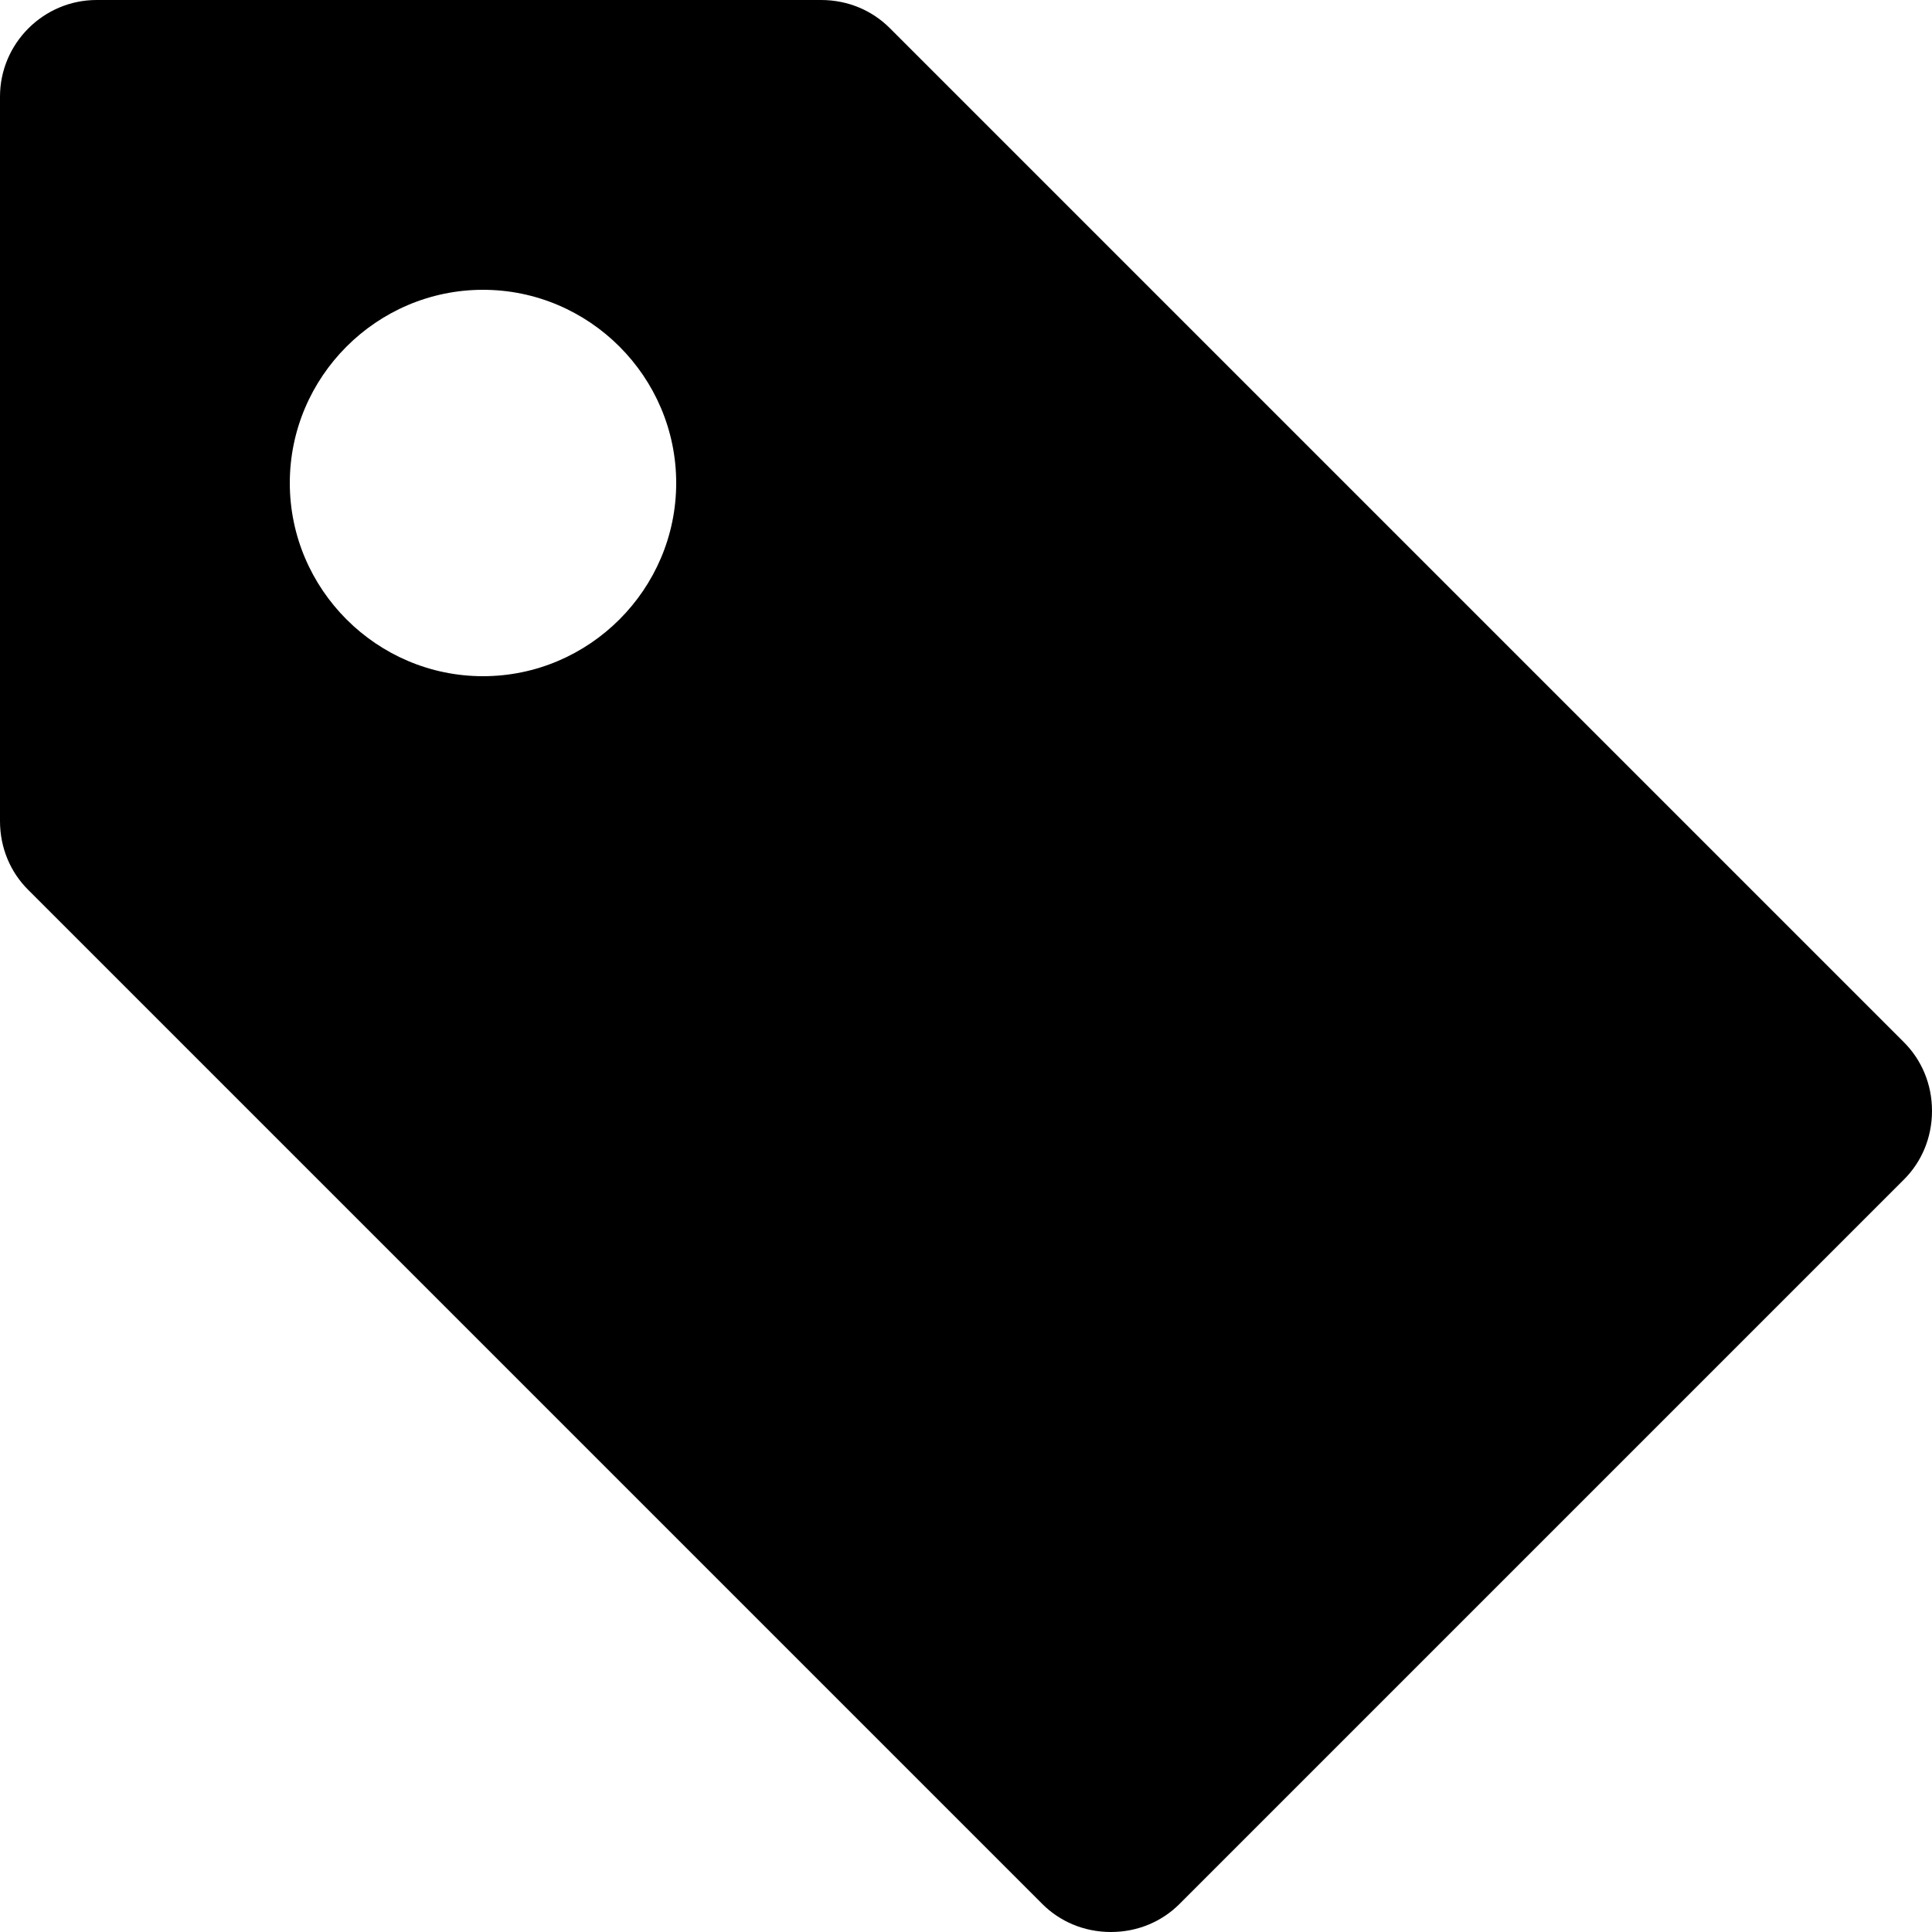
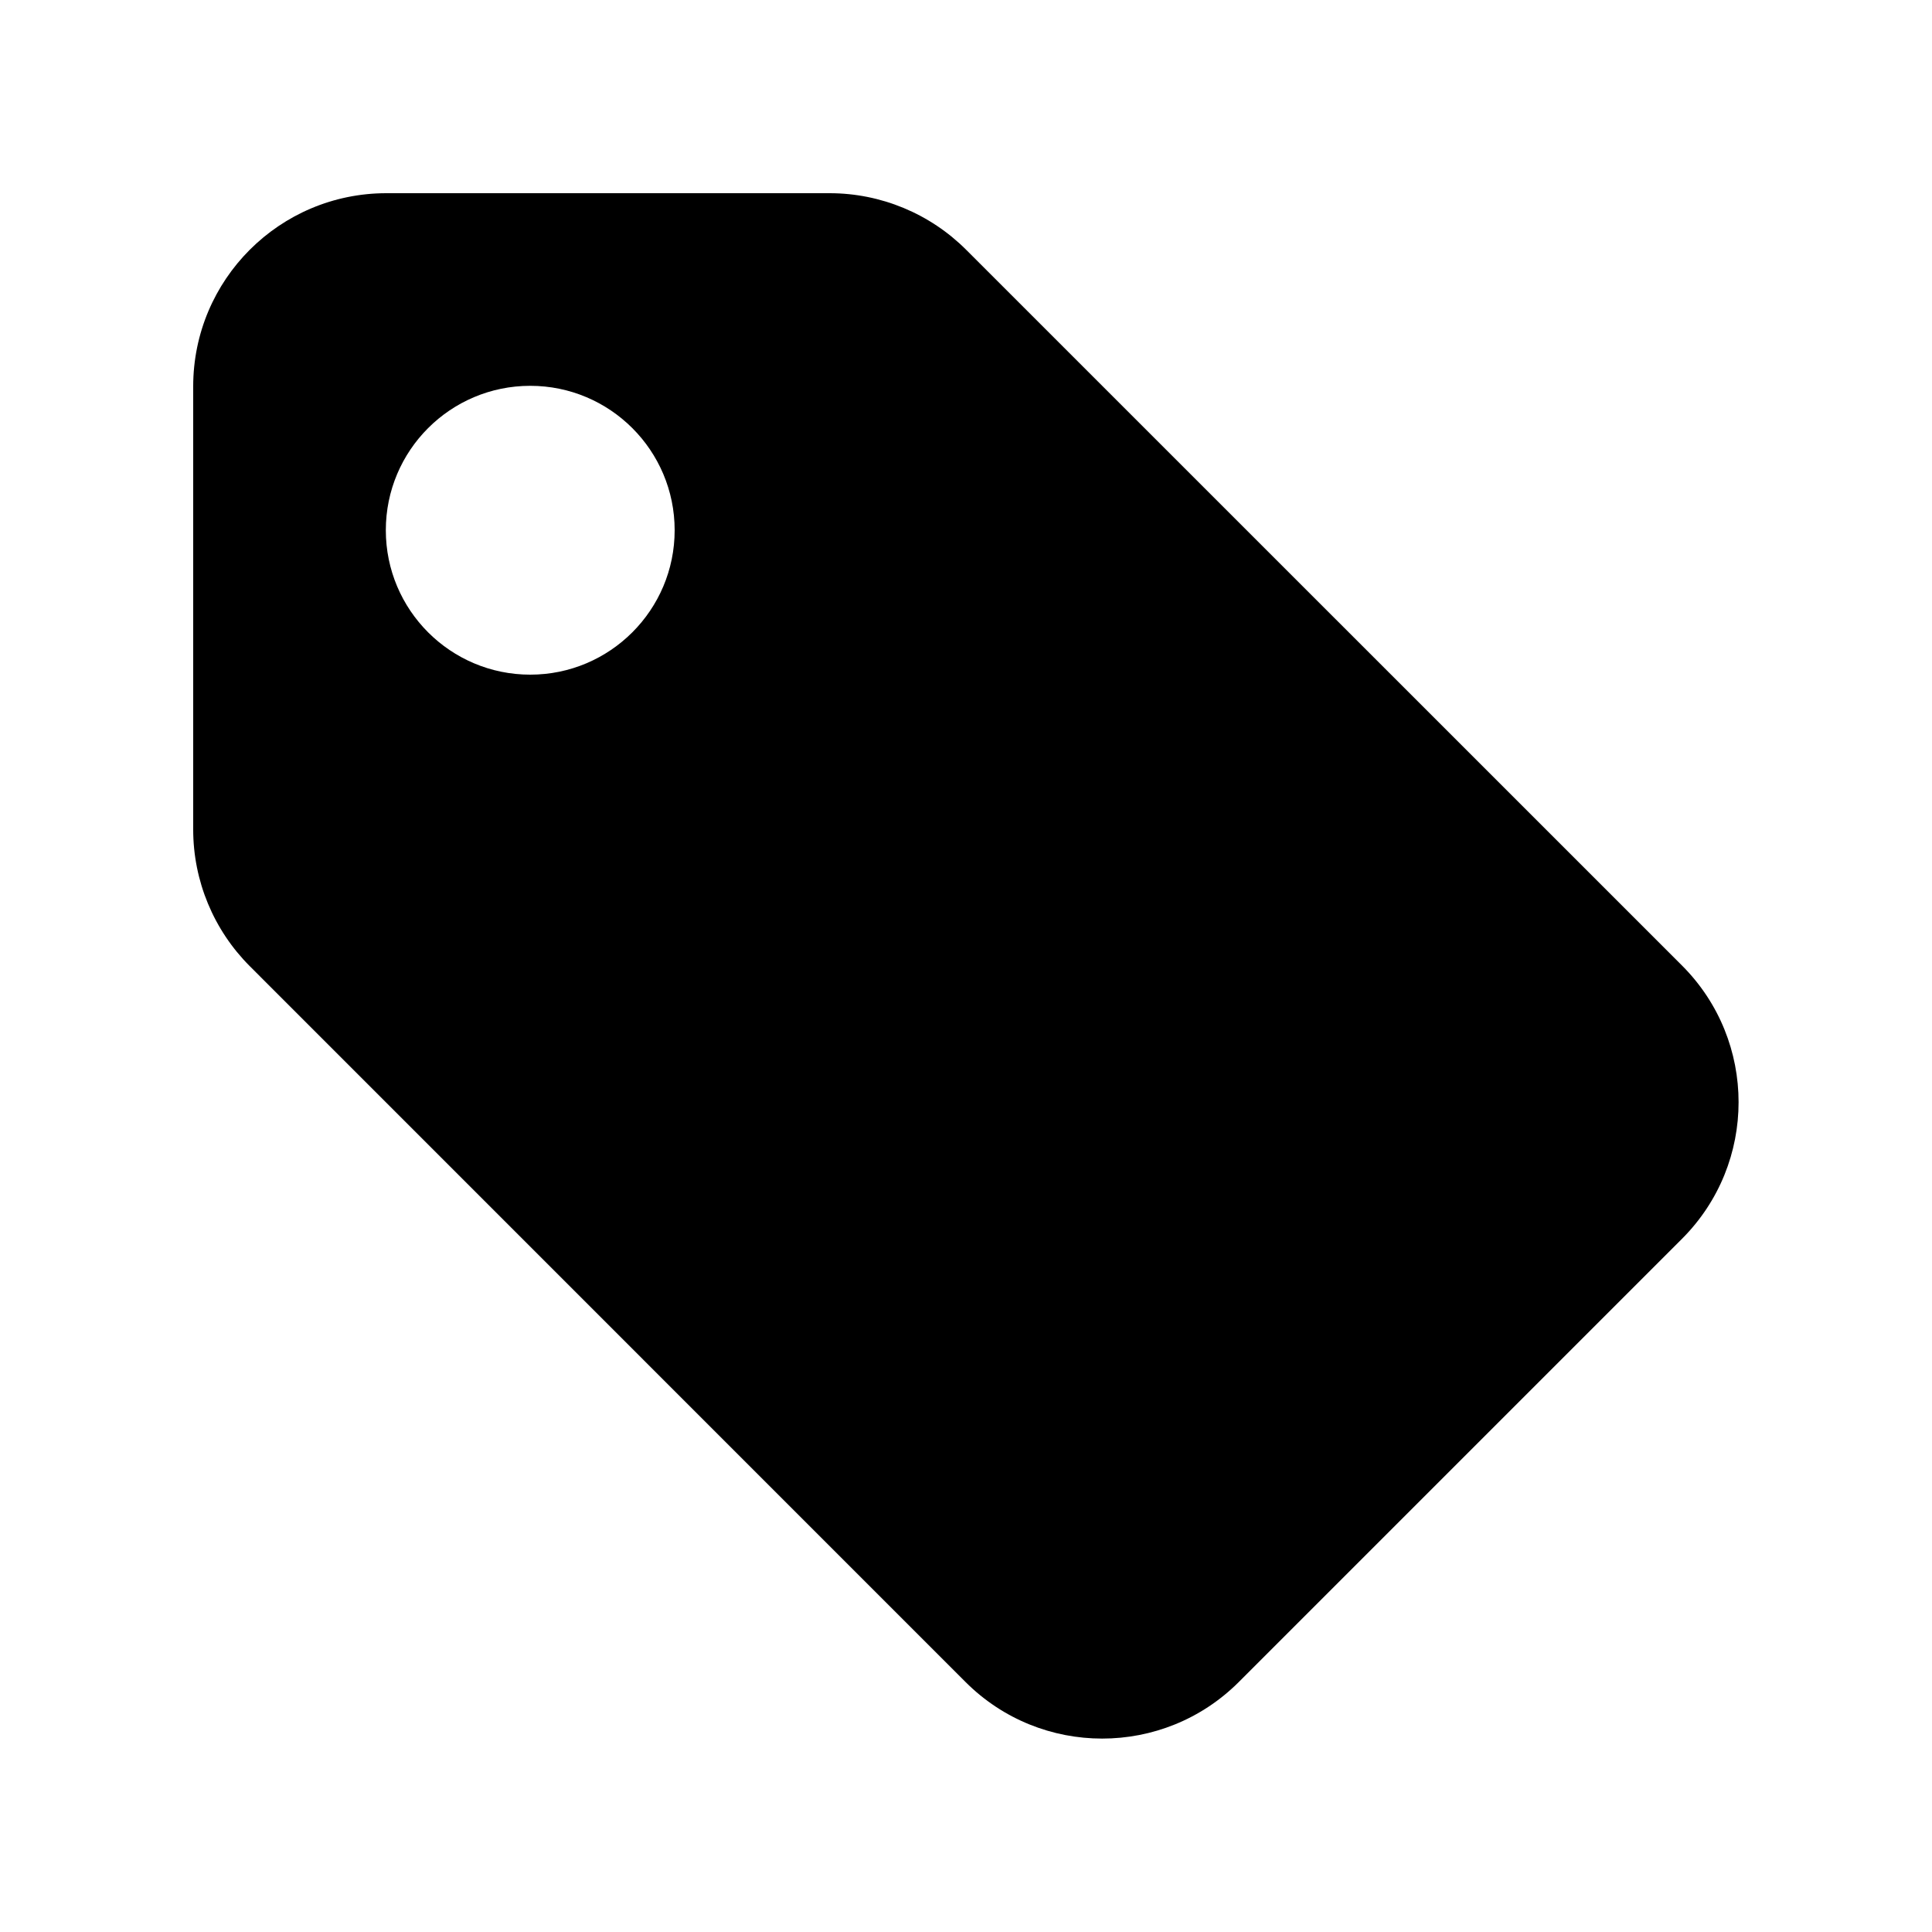
- <svg xmlns="http://www.w3.org/2000/svg" version="1.1" id="Layer_1" x="0px" y="0px" viewBox="0 0 20 20" enable-background="new 0 0 20 20" xml:space="preserve">
-   <path d="M19.71,10.79L9.21,0.29C9.03,0.11,8.78,0,8.5,0H1C0.45,0,0,0.45,0,1v7.5c0,0.28,0.11,0.53,0.29,0.71l10.5,10.5  C10.97,19.89,11.22,20,11.5,20s0.53-0.11,0.71-0.29l7.5-7.5C19.89,12.03,20,11.78,20,11.5C20,11.22,19.89,10.97,19.71,10.79z M5,7  C3.9,7,3,6.1,3,5c0-1.1,0.9-2,2-2s2,0.9,2,2C7,6.1,6.1,7,5,7z" />
+ <svg xmlns="http://www.w3.org/2000/svg" width="20px" height="20px" viewBox="0 0 20 20" version="1.1">
+   <defs />
+   <g id="Artboard-2-Copy" stroke="none" stroke-width="1" fill="none" fill-rule="evenodd">
+     <path d="M2,4 C2,2.895 2.895,2 4,2 L8.588,2 C9.118,2 9.627,2.211 10.002,2.586 L17.412,9.995 C18.193,10.776 18.193,12.043 17.412,12.824 L12.824,17.412 C12.043,18.193 10.776,18.193 9.995,17.412 L2.586,10.002 C2.211,9.627 2,9.118 2,8.588 L2,4 Z M5.489,3.994 C4.663,3.994 3.994,4.663 3.994,5.489 C3.994,6.314 4.663,6.984 5.489,6.984 C6.314,6.984 6.984,6.314 6.984,5.489 C6.984,4.663 6.314,3.994 5.489,3.994 Z" id="Combined-Shape" fill="#000000" />
+   </g>
</svg>
